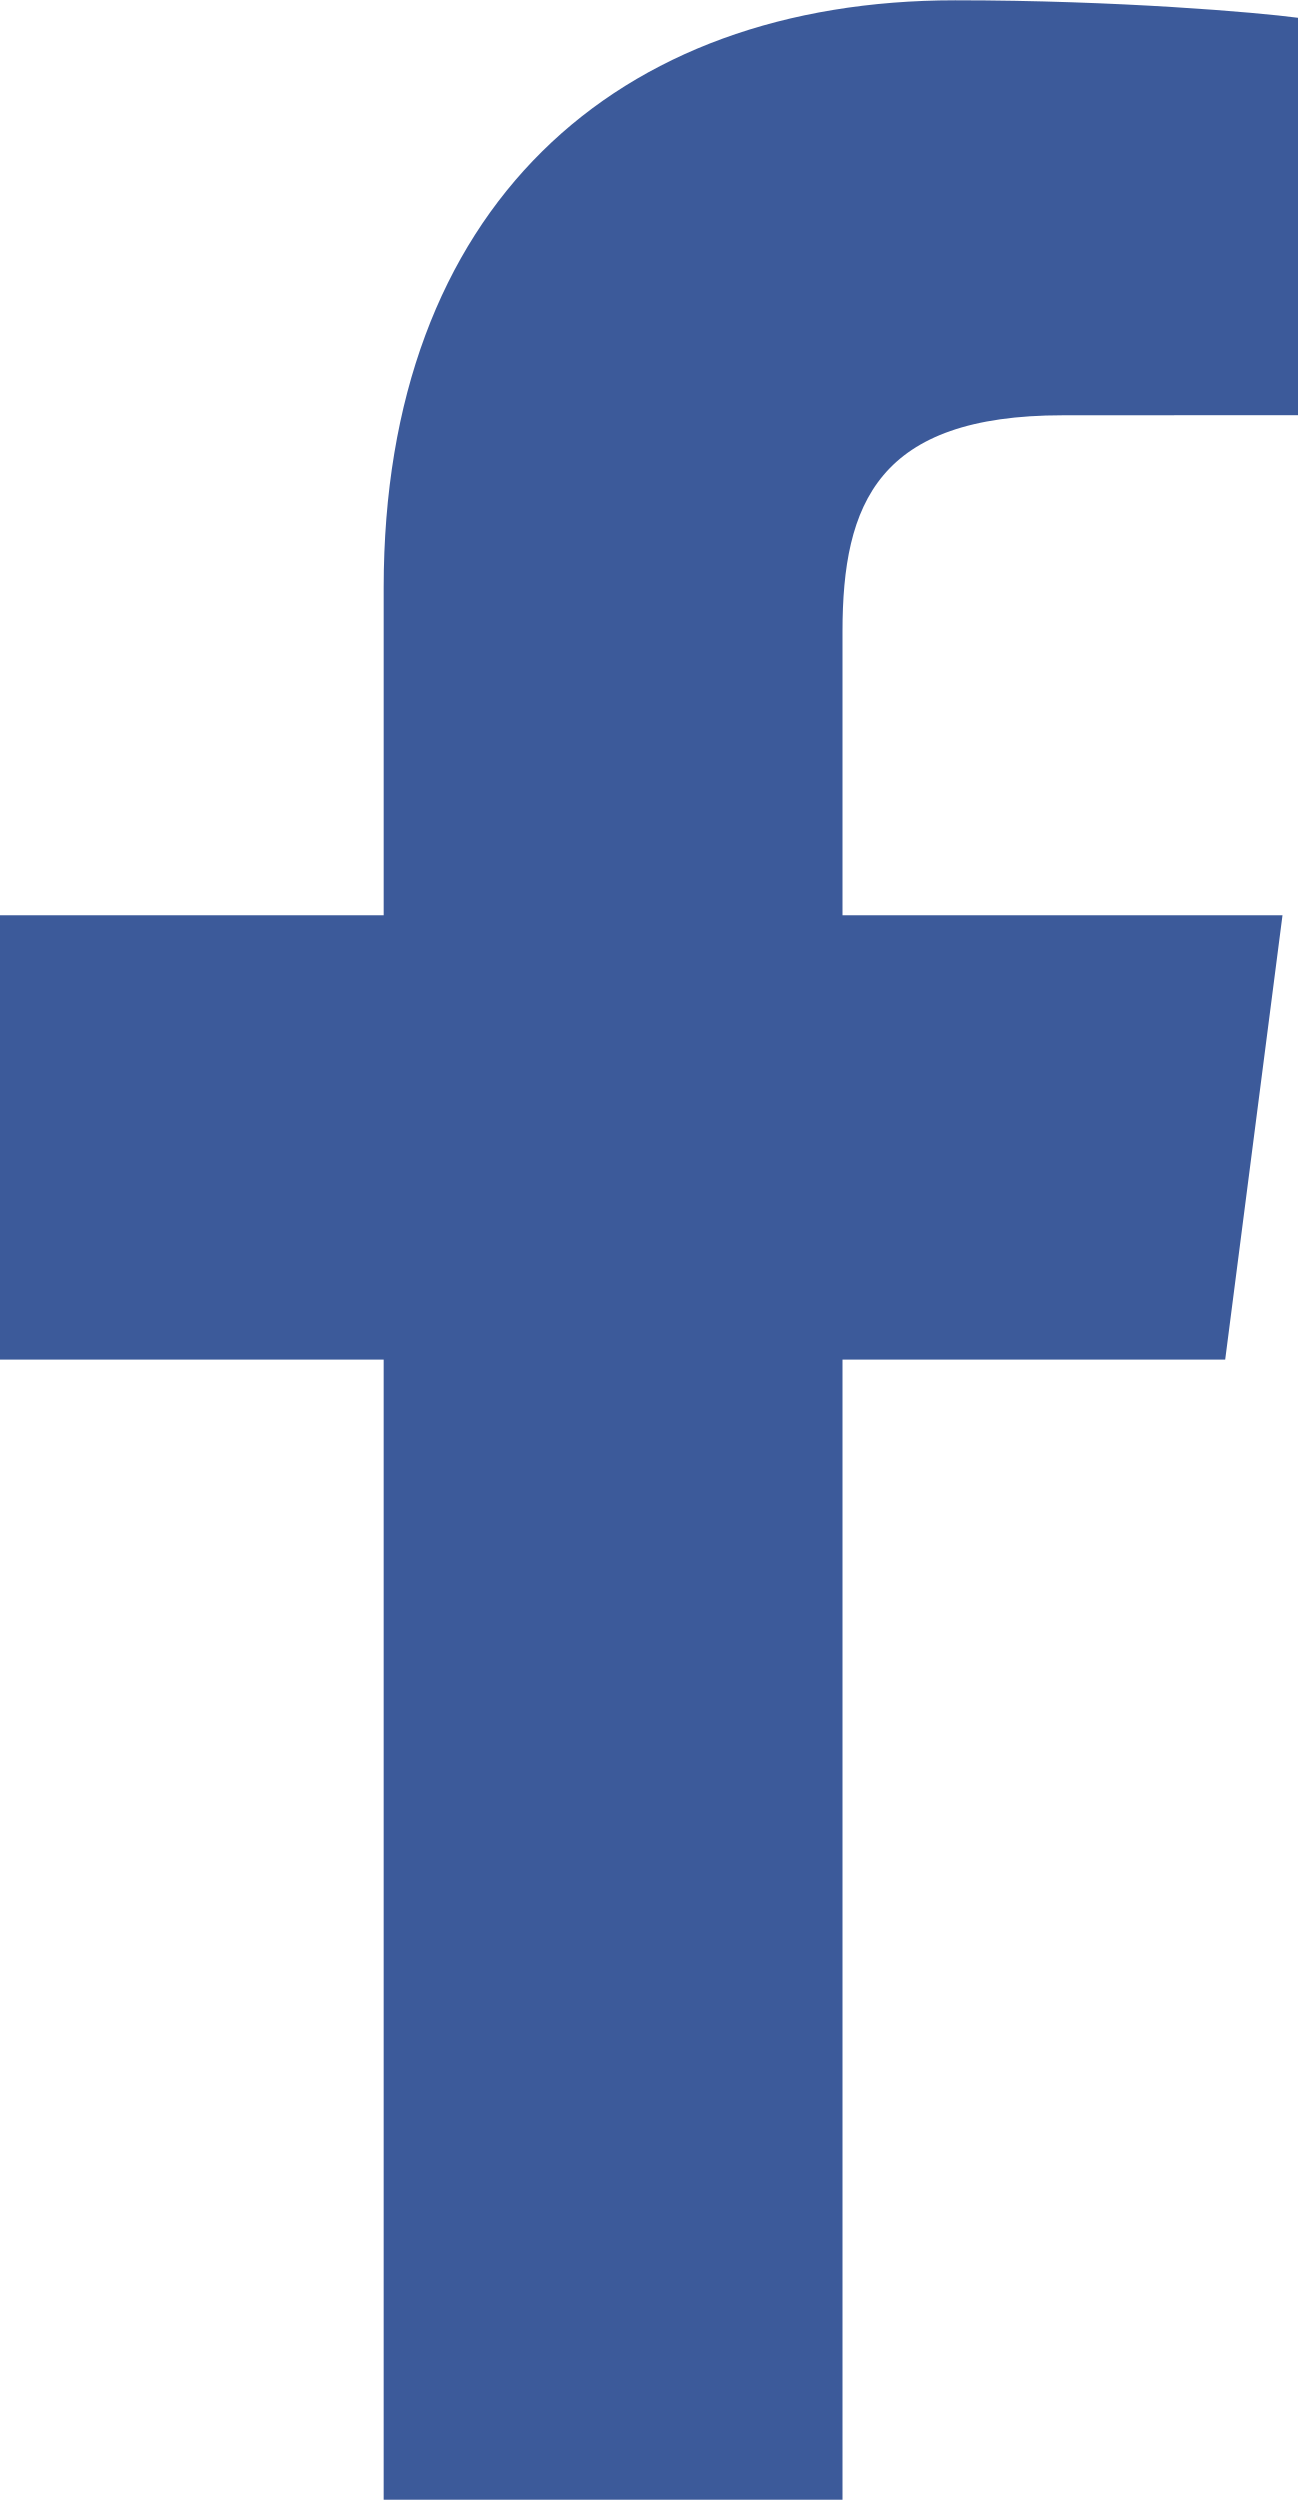
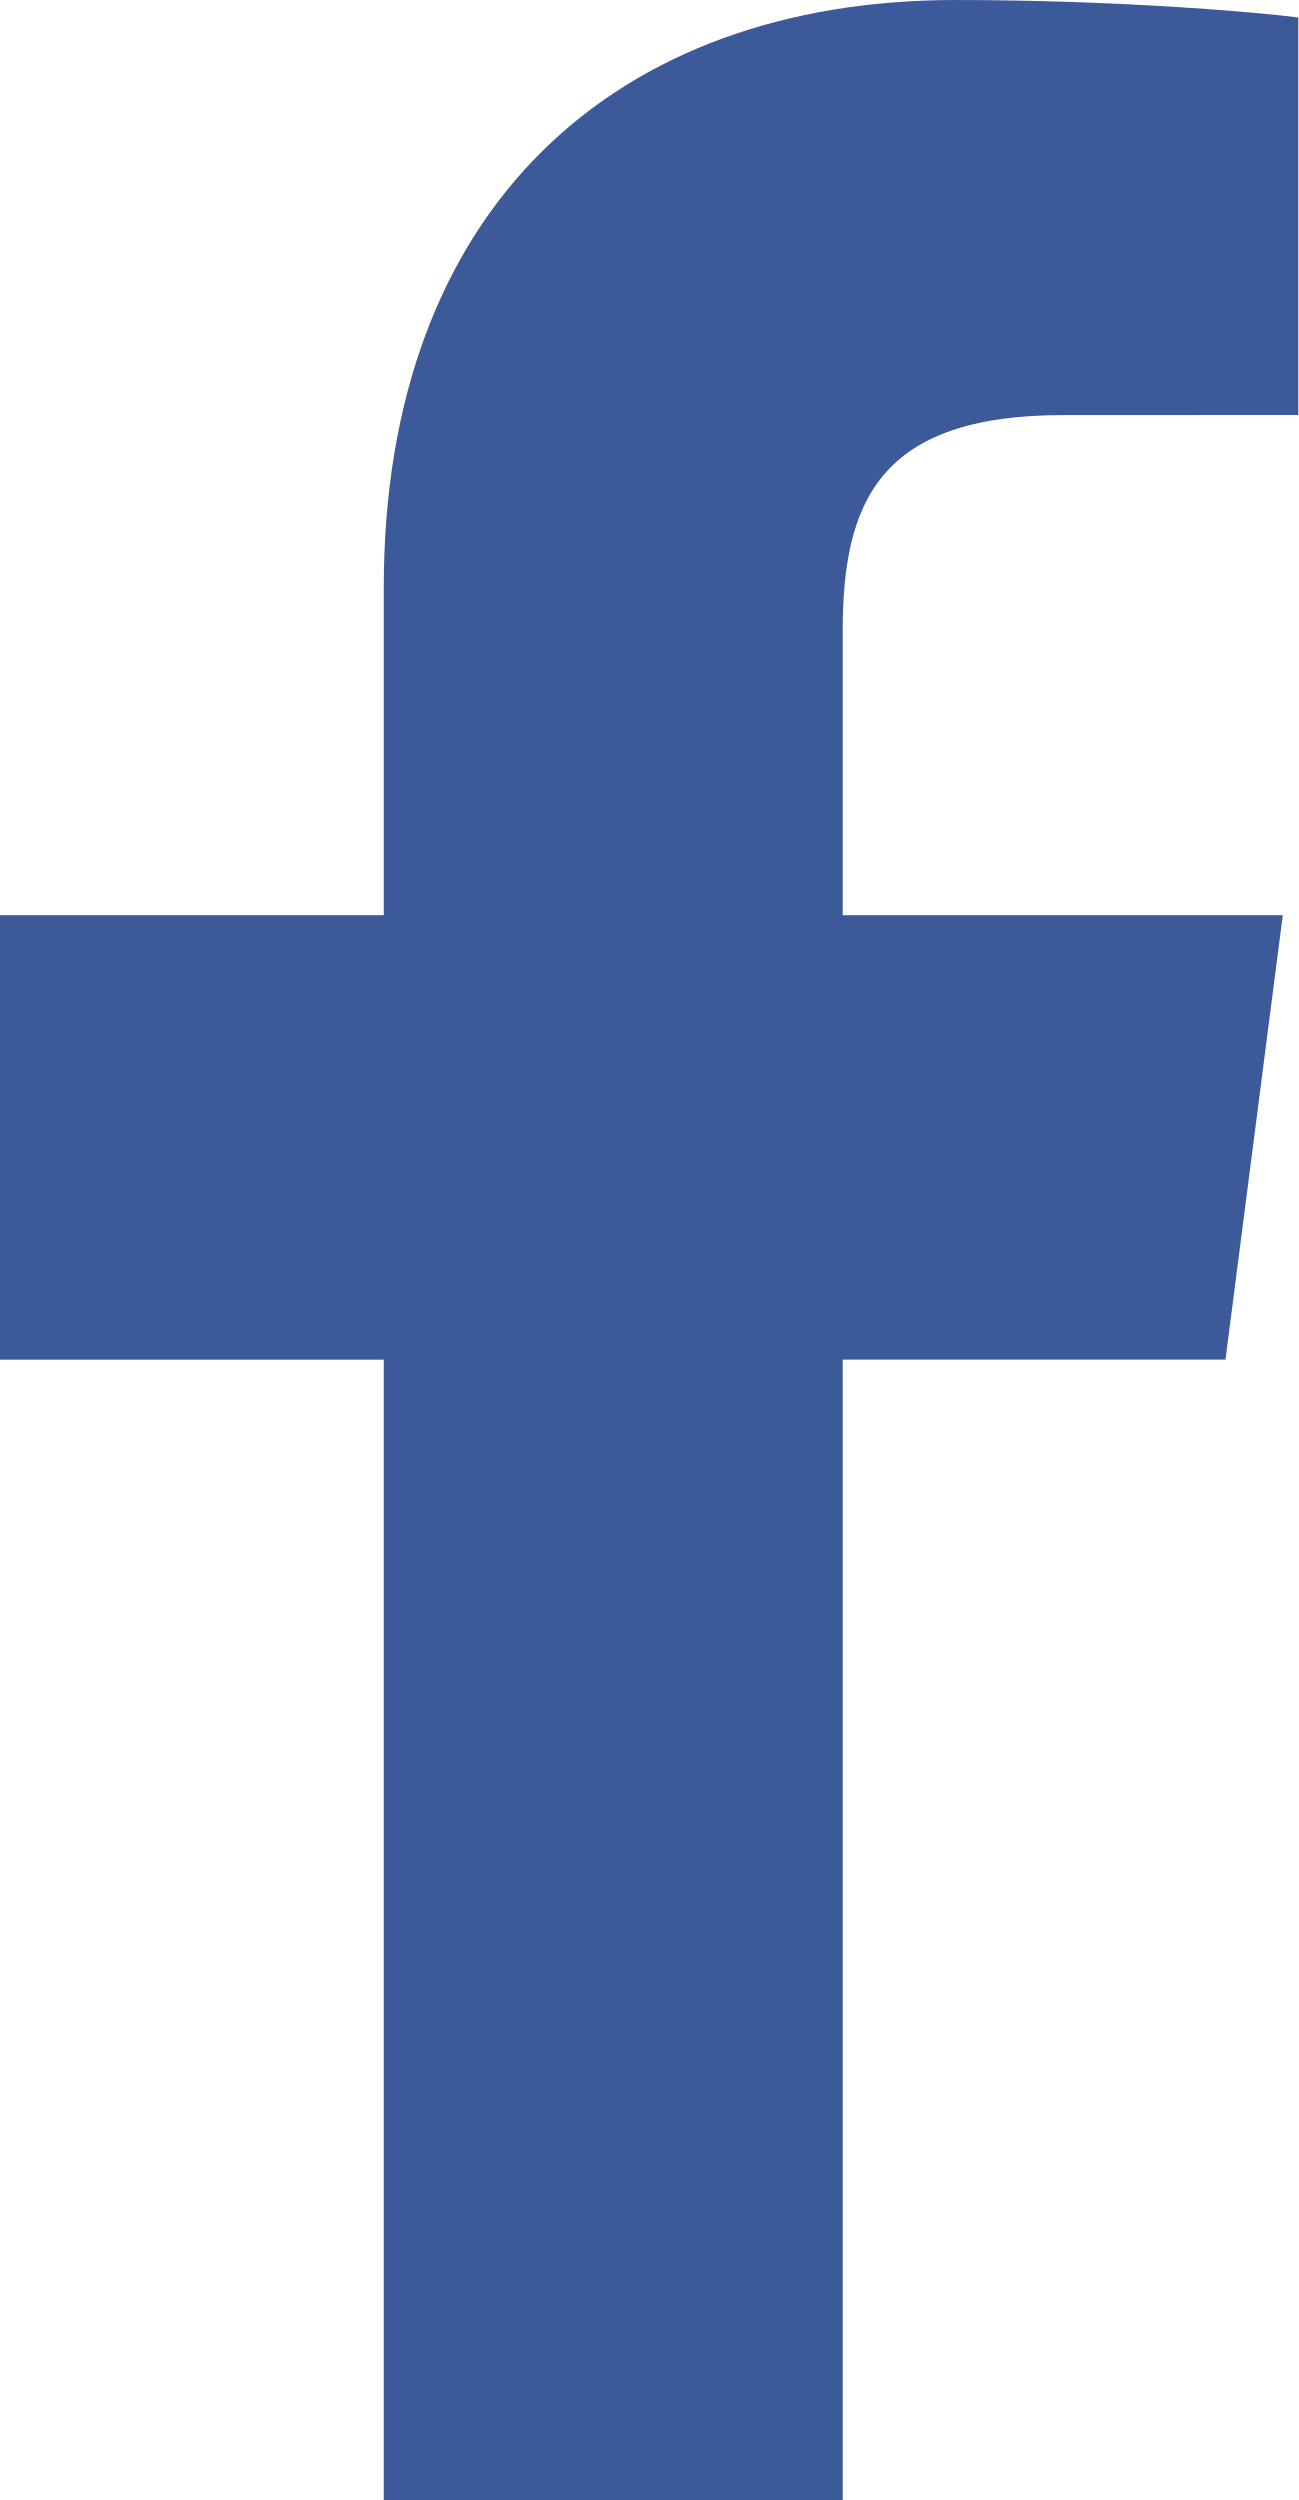
- <svg xmlns="http://www.w3.org/2000/svg" width="1298" height="2500" viewBox="88.428 12.828 107.543 207.085">
+ <svg xmlns="http://www.w3.org/2000/svg" viewBox="88.428 12.828 107.543 207.085">
  <path fill="#3c5a9a" d="M158.232 219.912v-94.461h31.707l4.747-36.813h-36.454V65.134c0-10.658 2.96-17.922 18.245-17.922l19.494-.009V14.278c-3.373-.447-14.944-1.449-28.406-1.449-28.106 0-47.348 17.155-47.348 48.661v27.149H88.428v36.813h31.788v94.461l38.016-.001z" />
</svg>
